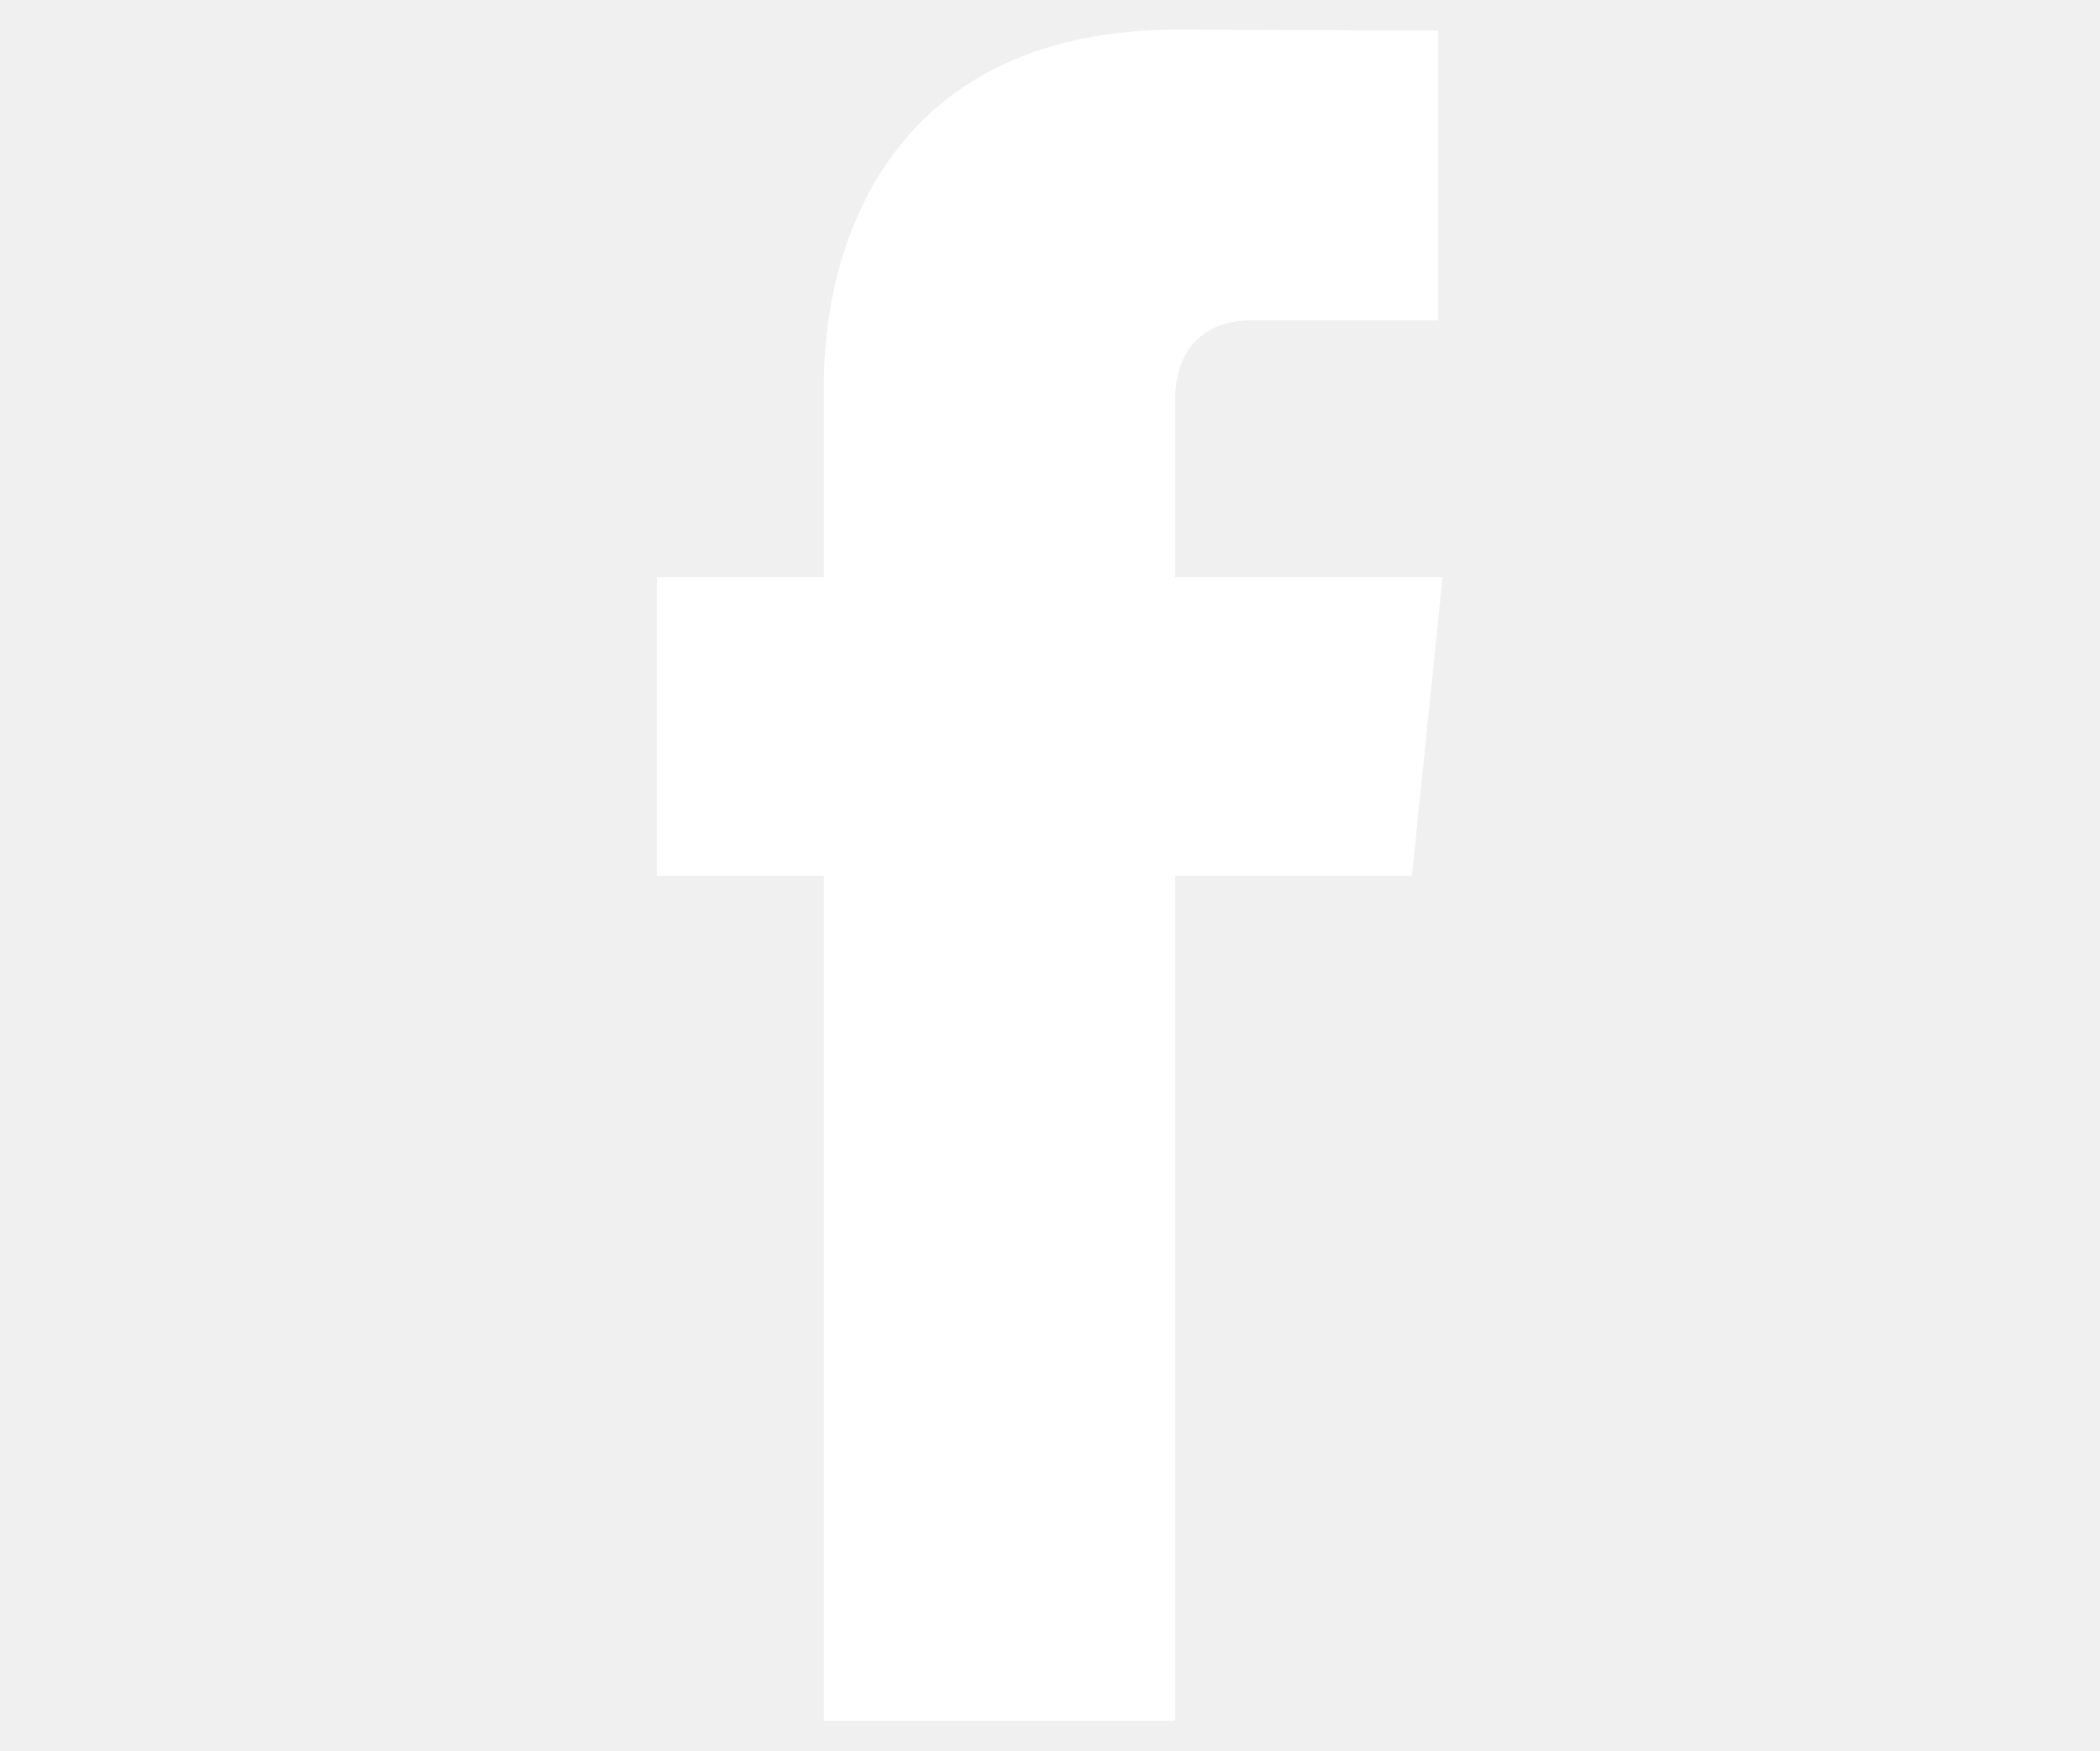
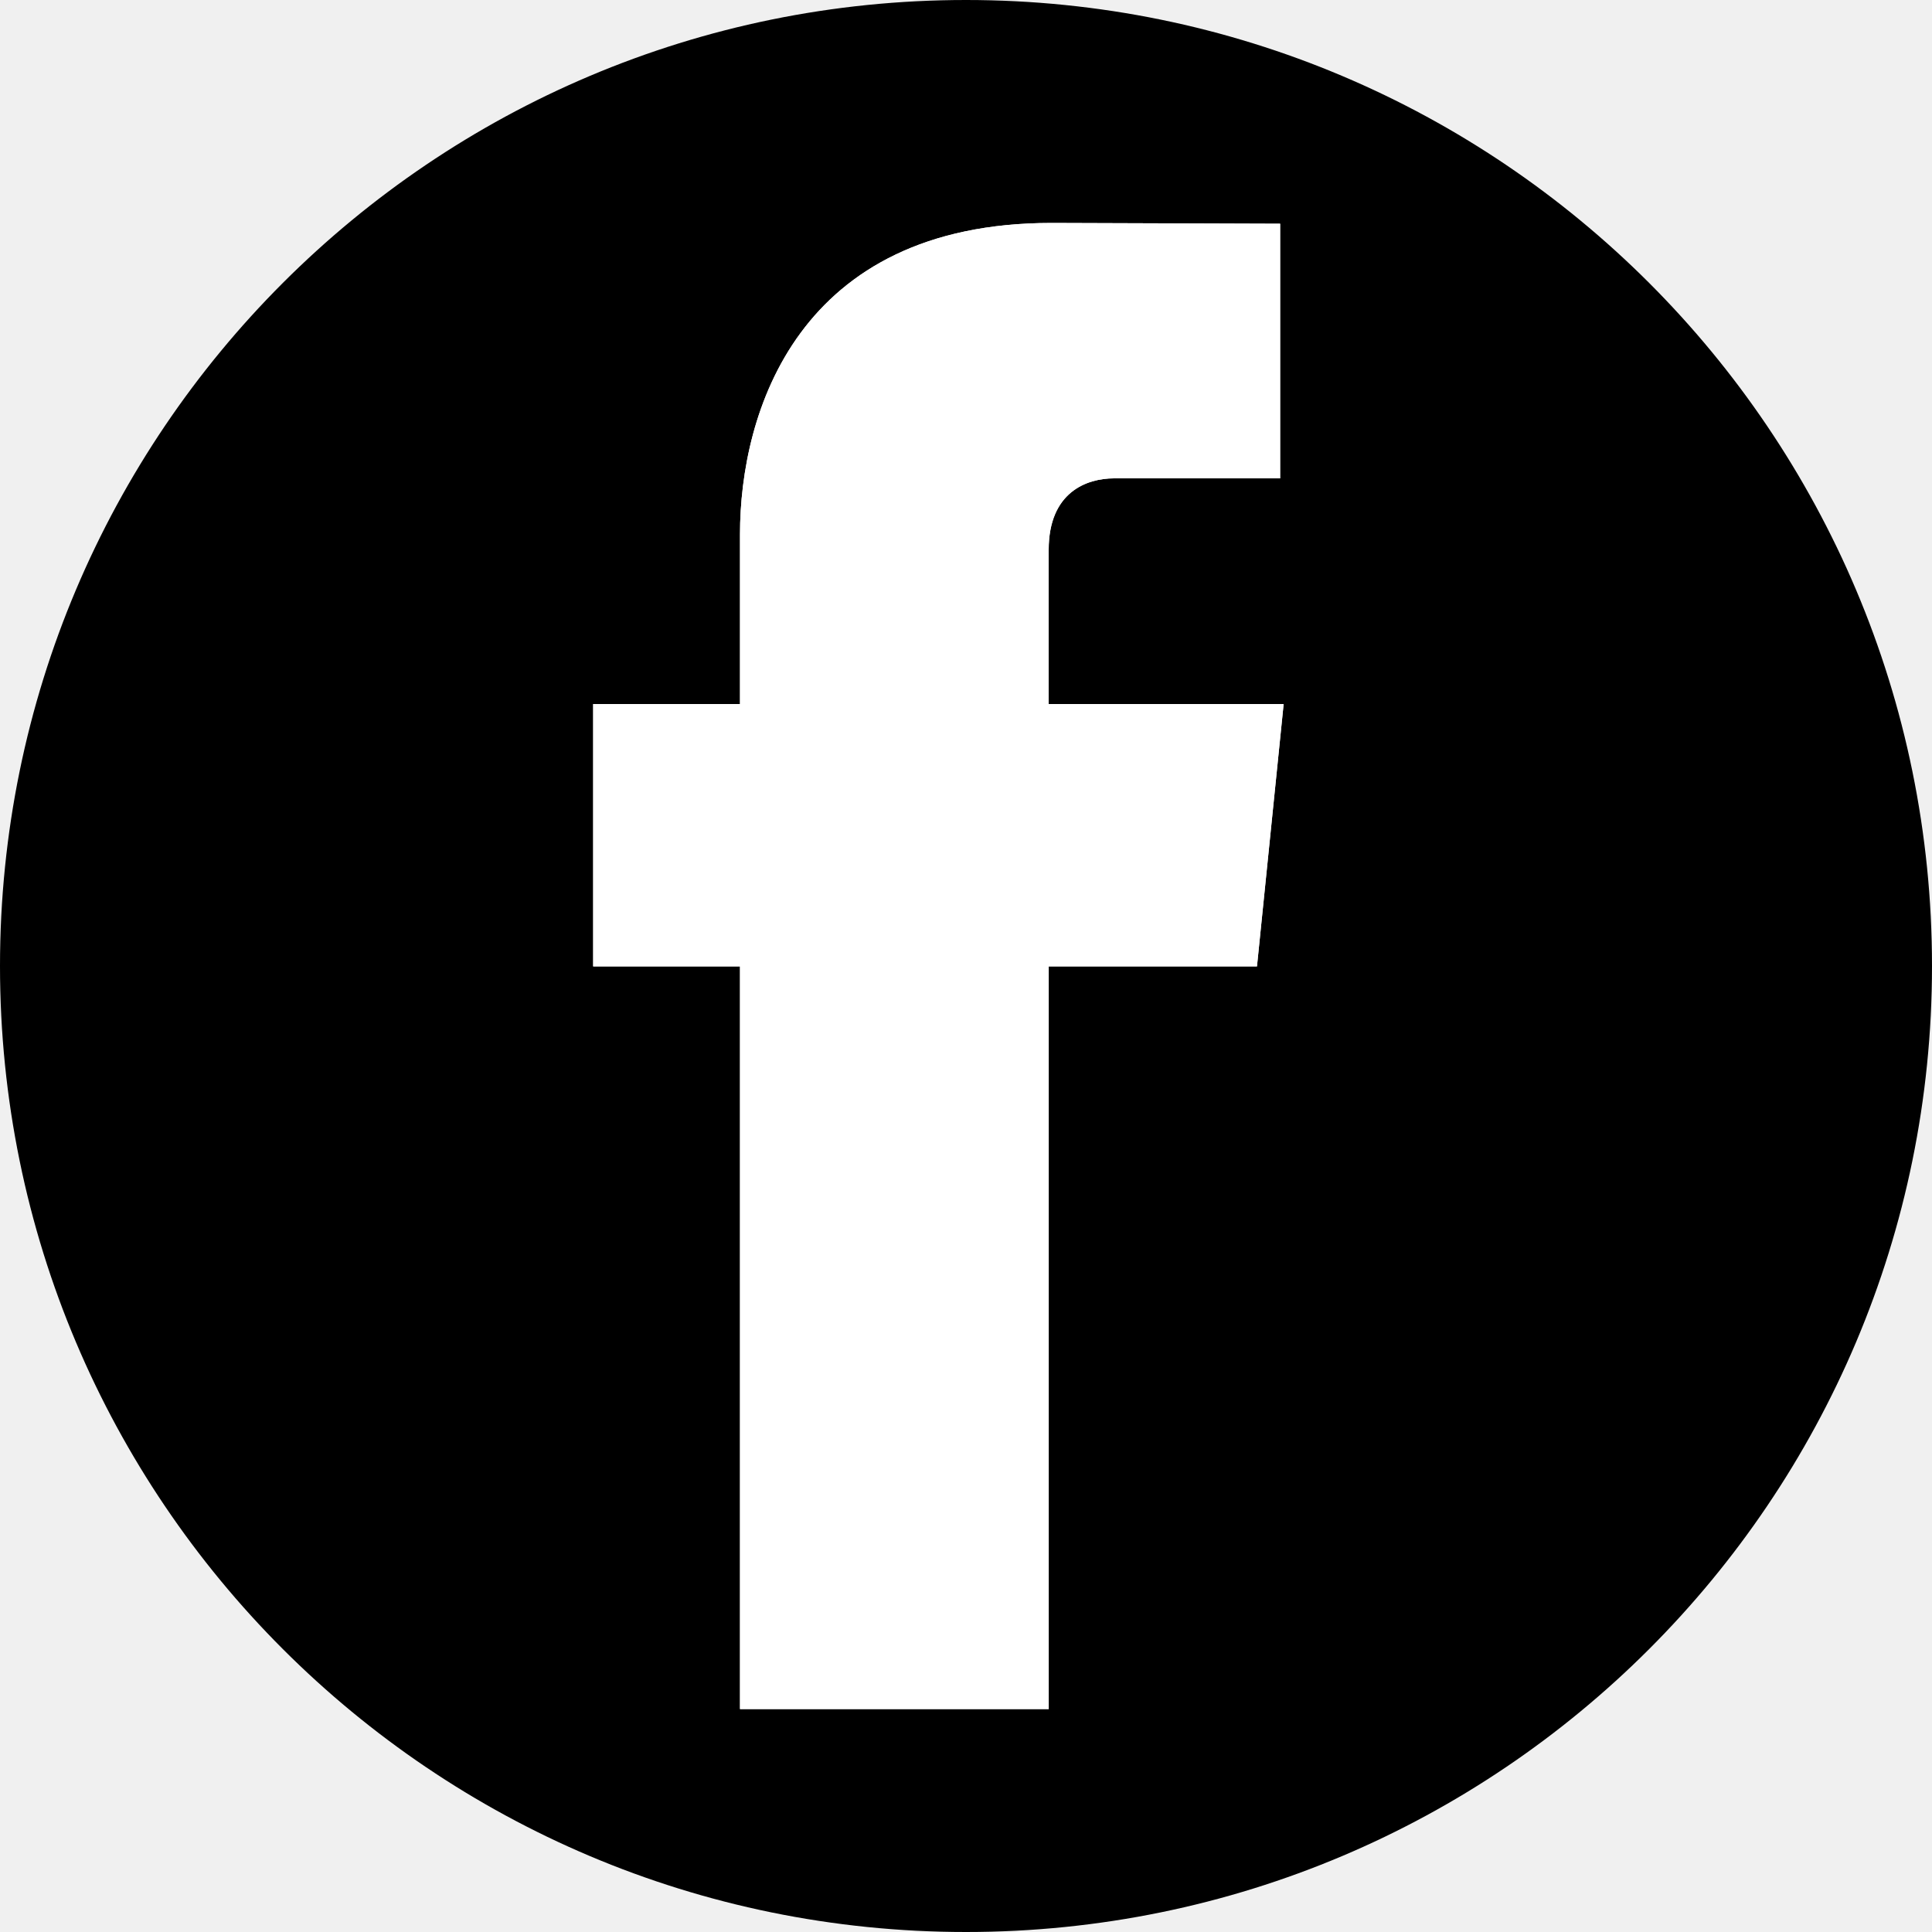
- <svg xmlns="http://www.w3.org/2000/svg" version="1.1" id="Layer_1" x="0px" y="0px" width="60px" height="50px" viewBox="0 0 60 50" enable-background="new 0 0 60 50" xml:space="preserve">
-   <g>
-     <path fill="#FFFFFF" d="M41.216,16.488h-7.645v-5.014c0-1.883,1.247-2.322,2.126-2.322c0.877,0,5.395,0,5.395,0V0.875l-7.43-0.029   c-8.248,0-10.125,6.174-10.125,10.125v5.518h-4.77v8.529h4.77c0,10.948,0,24.137,0,24.137h10.034c0,0,0-13.32,0-24.137h6.769   L41.216,16.488z" />
+ <svg xmlns="http://www.w3.org/2000/svg" version="1.1" id="Layer_1" x="0px" y="0px" width="50px" height="50px" viewBox="0 0 50 50" enable-background="new 0 0 50 50" xml:space="preserve">
+   <g id="XMLID_1_">
+     <g>
+       <path d="M25,0c13.811,0,25,11.19,25,25S38.811,50,25,50C11.19,50,0,38.811,0,25S11.19,0,25,0z M32.53,25.01l0.69-6.79H27.14v-3.99    c0-1.5,0.99-1.85,1.69-1.85c0.7,0,4.3,0,4.3,0v-6.59l-5.919-0.02c-6.57,0-8.06,4.91-8.06,8.06v4.39h-3.8v6.79h3.8    c0,8.72,0,19.22,0,19.22h7.99c0,0,0-10.61,0-19.22H32.53z" />
+       <path fill="#FFFFFF" d="M33.221,18.22l-0.69,6.79h-5.39c0,8.61,0,19.22,0,19.22h-7.99c0,0,0-10.5,0-19.22h-3.8v-6.79h3.8v-4.39    c0-3.15,1.49-8.06,8.06-8.06l5.919,0.02v6.59c0,0-3.6,0-4.3,0c-0.7,0-1.69,0.35-1.69,1.85v3.99H33.221z" />
+     </g>
+     <g>
+ 	</g>
  </g>
</svg>
